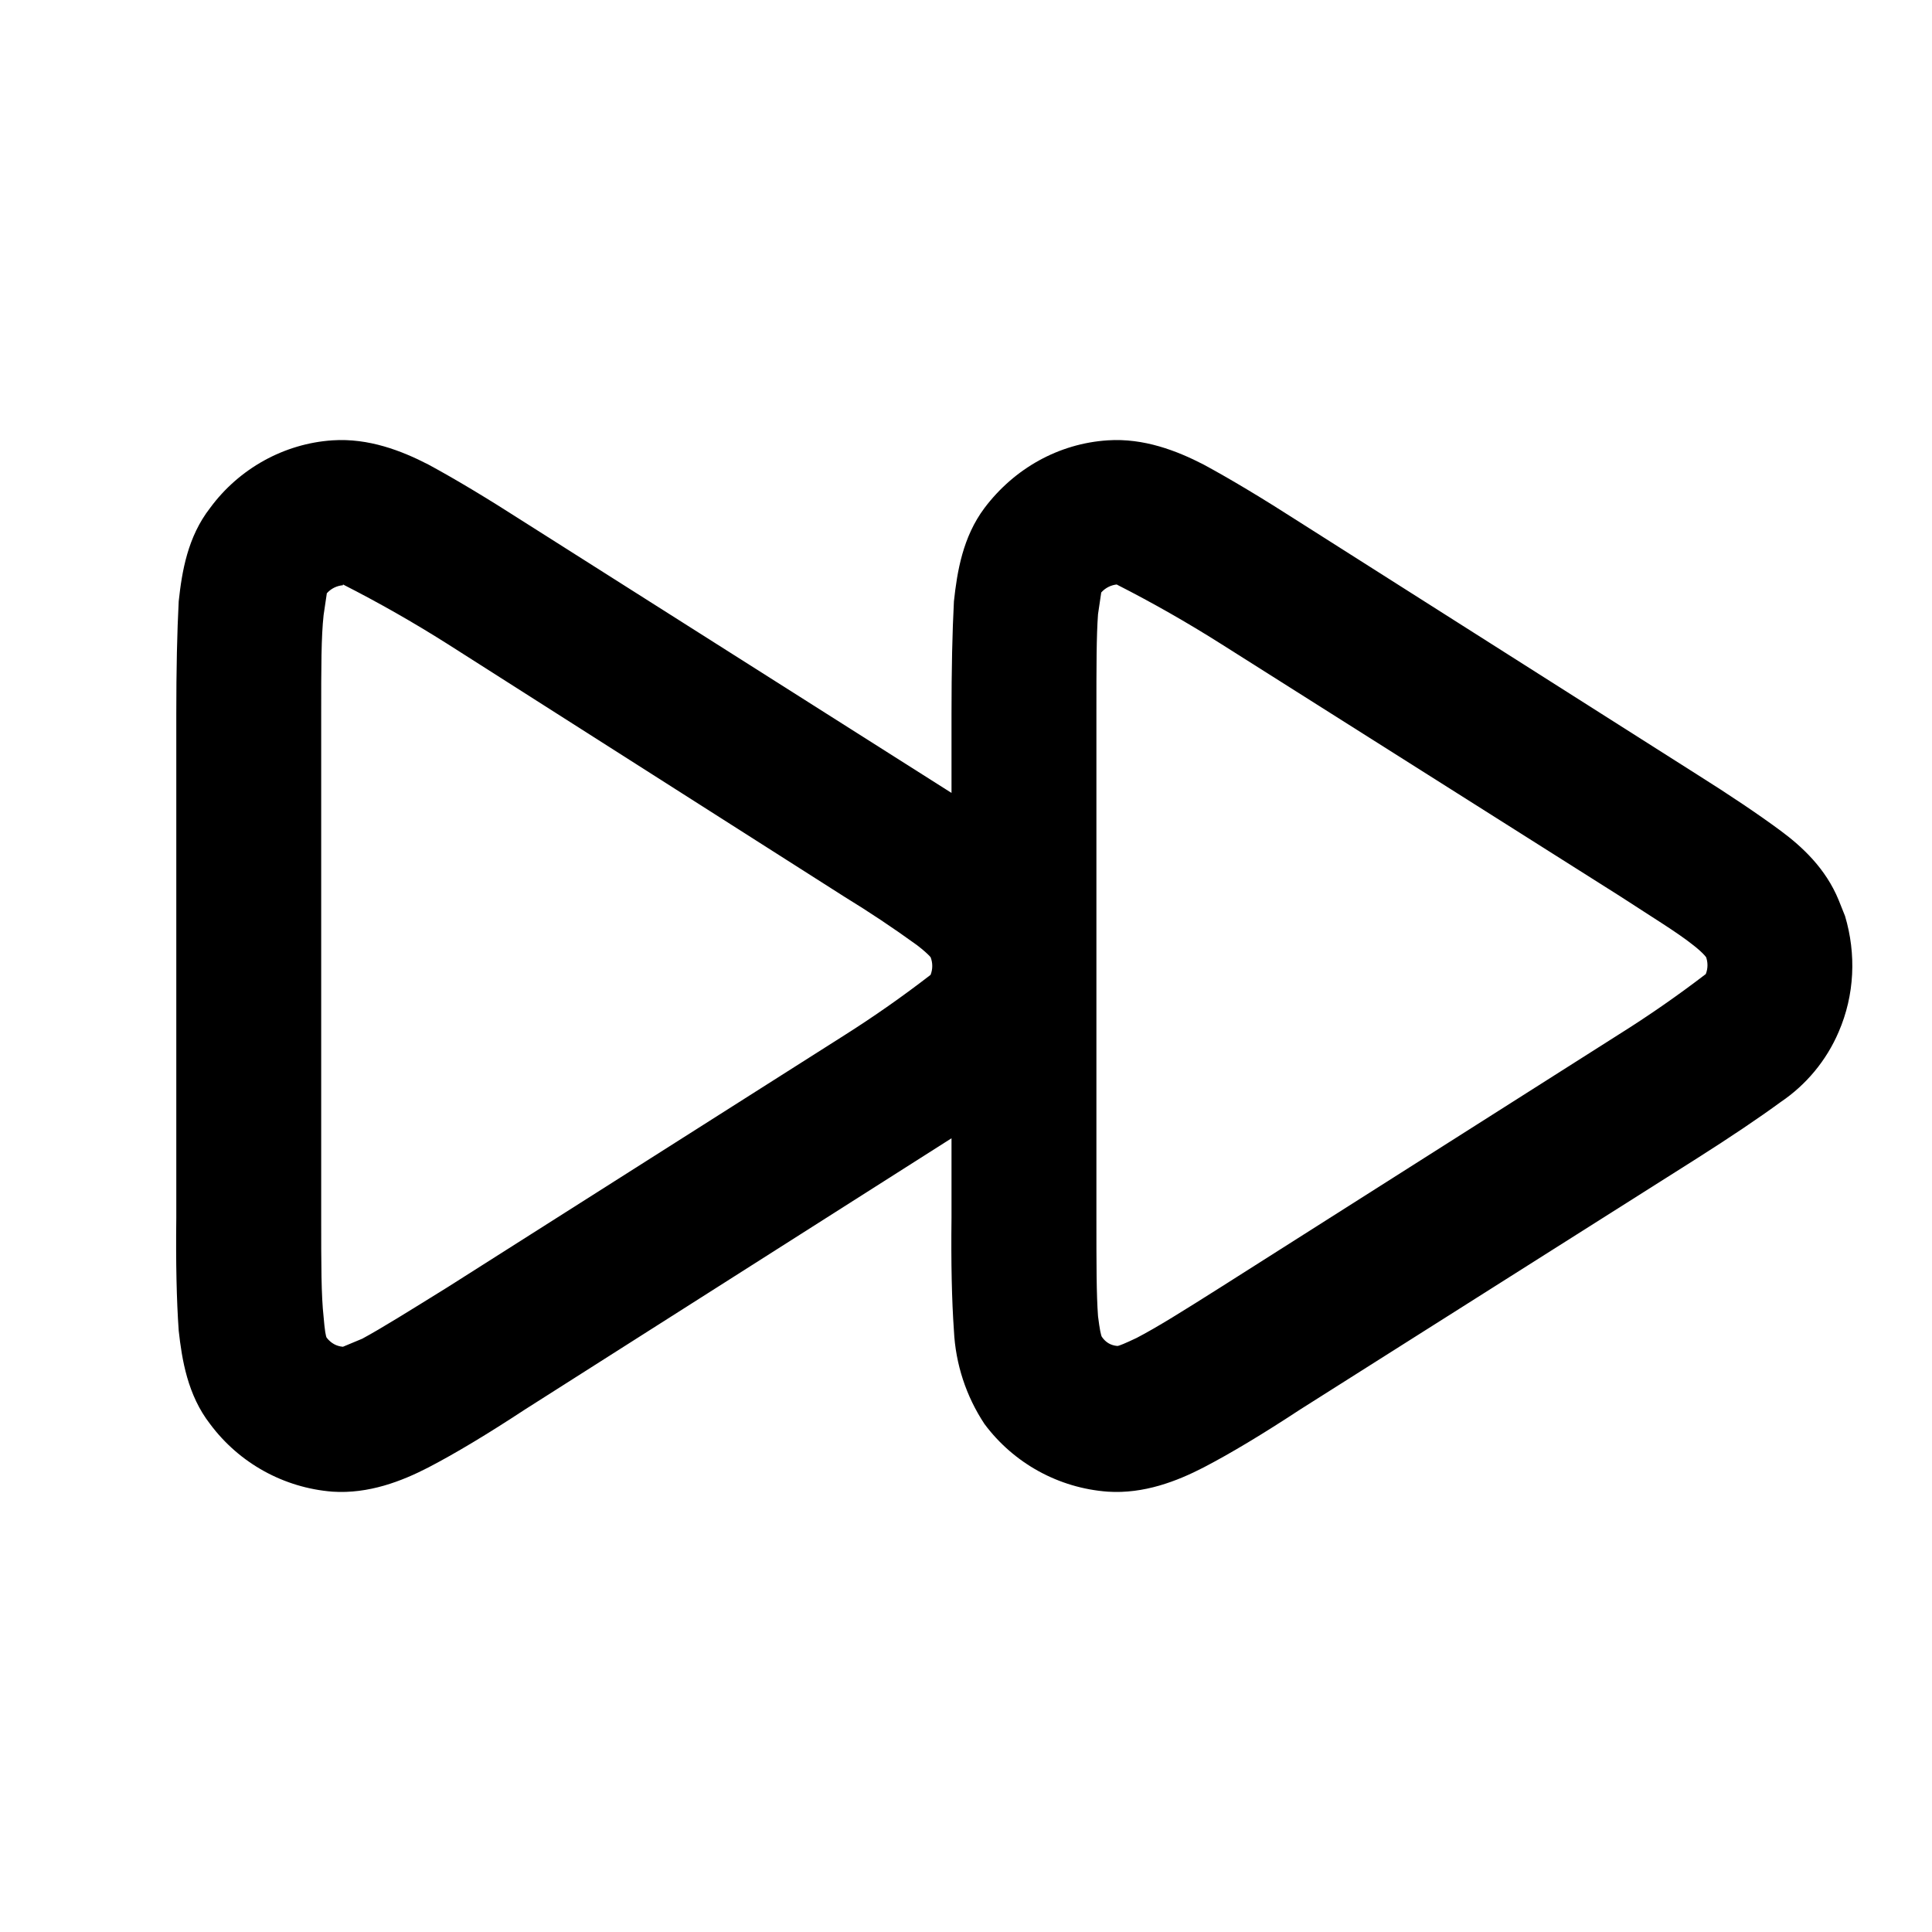
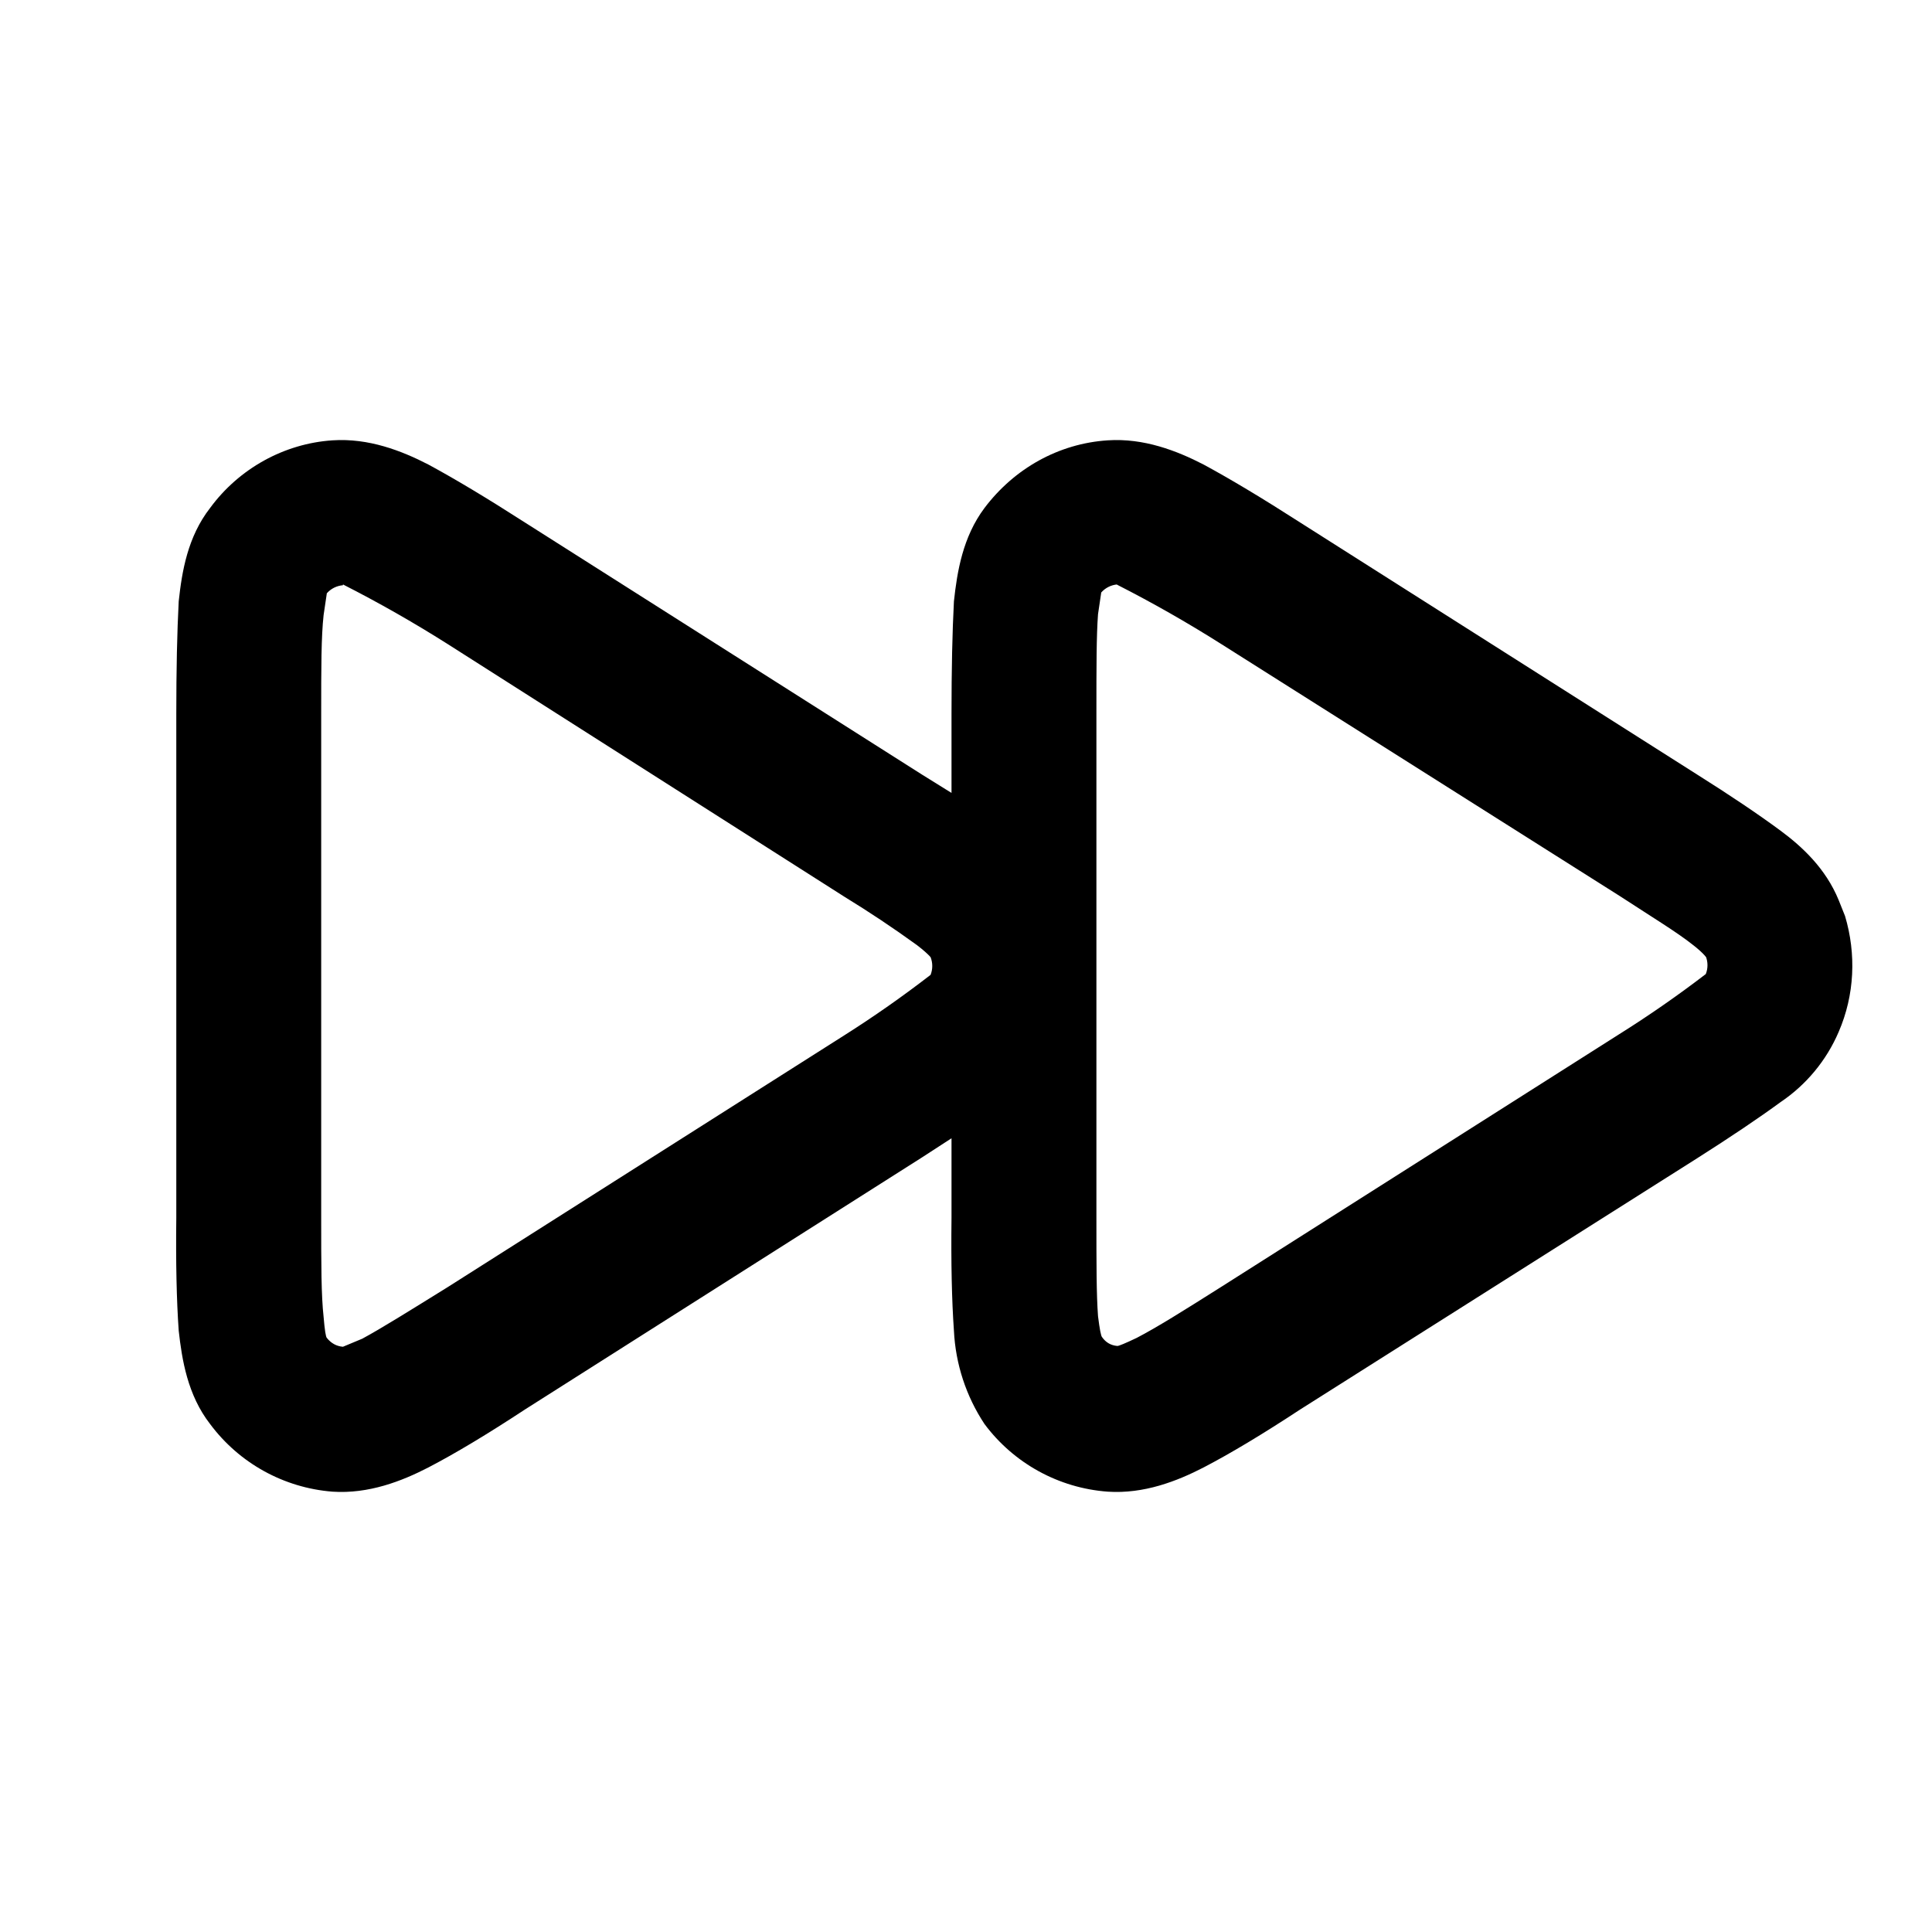
<svg xmlns="http://www.w3.org/2000/svg" viewBox="0 0 24 24" width="24" height="24">
-   <path fill-rule="evenodd" d="M13.76 5.47C14.21 5.44 14.62 5.6 14.95 5.77Q15.45 6.04 16.15 6.49L21.08 9.62Q21.7 10.01 22.12 10.32C22.39 10.52 22.68 10.79 22.84 11.18L22.92 11.38C23.06 11.85 23.04 12.36 22.84 12.82A2 2 0 0 1 22.12 13.69Q21.71 13.99 21.08 14.39L16.15 17.51Q15.45 17.97 14.95 18.23C14.62 18.4 14.21 18.56 13.76 18.53A2.1 2.1 0 0 1 12.23 17.69A2.3 2.3 0 0 1 11.85 16.53Q11.81 15.96 11.82 15.13L11.82 14.14L6.52 17.51Q5.82 17.97 5.32 18.23C4.99 18.4 4.58 18.56 4.13 18.53A2.1 2.1 0 0 1 2.61 17.69C2.33 17.33 2.26 16.89 2.22 16.53Q2.18 15.96 2.19 15.13L2.19 8.87Q2.19 8.04 2.22 7.47C2.26 7.1 2.33 6.67 2.61 6.31C2.97 5.82 3.53 5.51 4.13 5.47C4.58 5.44 4.99 5.6 5.32 5.77Q5.82 6.04 6.52 6.49L11.82 9.85L11.82 8.87Q11.82 8.04 11.85 7.47C11.89 7.1 11.96 6.67 12.23 6.31C12.6 5.82 13.15 5.51 13.76 5.47M4.26 7.27a.3.3 0 0 0-.2.1l-.04.27c-.03.27-.03.65-.03 1.23v6.26c0 .58 0 .96.03 1.23q.02.24.04.26.08.1.2.11l.24-.1c.24-.13.56-.33 1.06-.64l4.93-3.13a14 14 0 0 0 1.07-.75.3.3 0 0 0 0-.22c.02.03 0-.02-.17-.15a14 14 0 0 0-.9-.6L5.56 8a16 16 0 0 0-1.3-.74m9.62 0a.3.3 0 0 0-.2.1l-.04.27c-.02.27-.02.65-.02 1.23v6.26c0 .58 0 .96.02 1.23q.03.24.05.26.07.1.19.11.03 0 .24-.1c.25-.13.57-.33 1.06-.64l4.93-3.13a14 14 0 0 0 1.08-.75.3.3 0 0 0 0-.22c.01.03 0-.02-.17-.15-.19-.15-.47-.32-.9-.6L15.17 8a16 16 0 0 0-1.3-.74" clip-rule="evenodd" />
+   <path fill-rule="evenodd" d="M13.76 5.47c.45-.03.86.13 1.19.3q.5.27 1.2.72l4.93 3.13q.62.39 1.04.7c.27.2.56.47.72.86l.08.2c.14.47.12.98-.08 1.44a2 2 0 0 1-.72.87q-.41.3-1.04.7l-4.93 3.12q-.7.46-1.2.72c-.33.17-.74.33-1.19.3a2.1 2.1 0 0 1-1.53-.84 2.3 2.3 0 0 1-.38-1.16q-.04-.57-.03-1.4v-.99l-.37.24-4.93 3.13q-.7.46-1.2.72c-.33.17-.74.33-1.19.3a2.1 2.1 0 0 1-1.52-.84c-.28-.36-.35-.8-.39-1.16q-.04-.57-.03-1.4V8.87q0-.83.03-1.4c.04-.37.11-.8.39-1.16.36-.49.92-.8 1.52-.84.45-.03.86.13 1.19.3q.5.27 1.2.72l4.93 3.13.37.23v-.98q0-.83.03-1.4c.04-.37.11-.8.38-1.16.37-.49.92-.8 1.53-.84m-9.5 1.8a.3.3 0 0 0-.2.1l-.04.27c-.03.27-.03.65-.03 1.23v6.26c0 .58 0 .96.03 1.23q.02.24.04.26.08.1.2.11l.24-.1c.24-.13.56-.33 1.06-.64l4.93-3.13a14 14 0 0 0 1.07-.75.3.3 0 0 0 0-.22c.02.03 0-.02-.17-.15a14 14 0 0 0-.9-.6L5.56 8a16 16 0 0 0-1.3-.74m9.62 0a.3.3 0 0 0-.2.1l-.04.27c-.02.27-.02.65-.02 1.23v6.26c0 .58 0 .96.02 1.23q.03.24.05.26.07.1.19.11.03 0 .24-.1c.25-.13.57-.33 1.06-.64l4.93-3.13a14 14 0 0 0 1.08-.75.3.3 0 0 0 0-.22c.01.03 0-.02-.17-.15-.19-.15-.47-.32-.9-.6L15.17 8a16 16 0 0 0-1.3-.74" clip-rule="evenodd" />
</svg>
